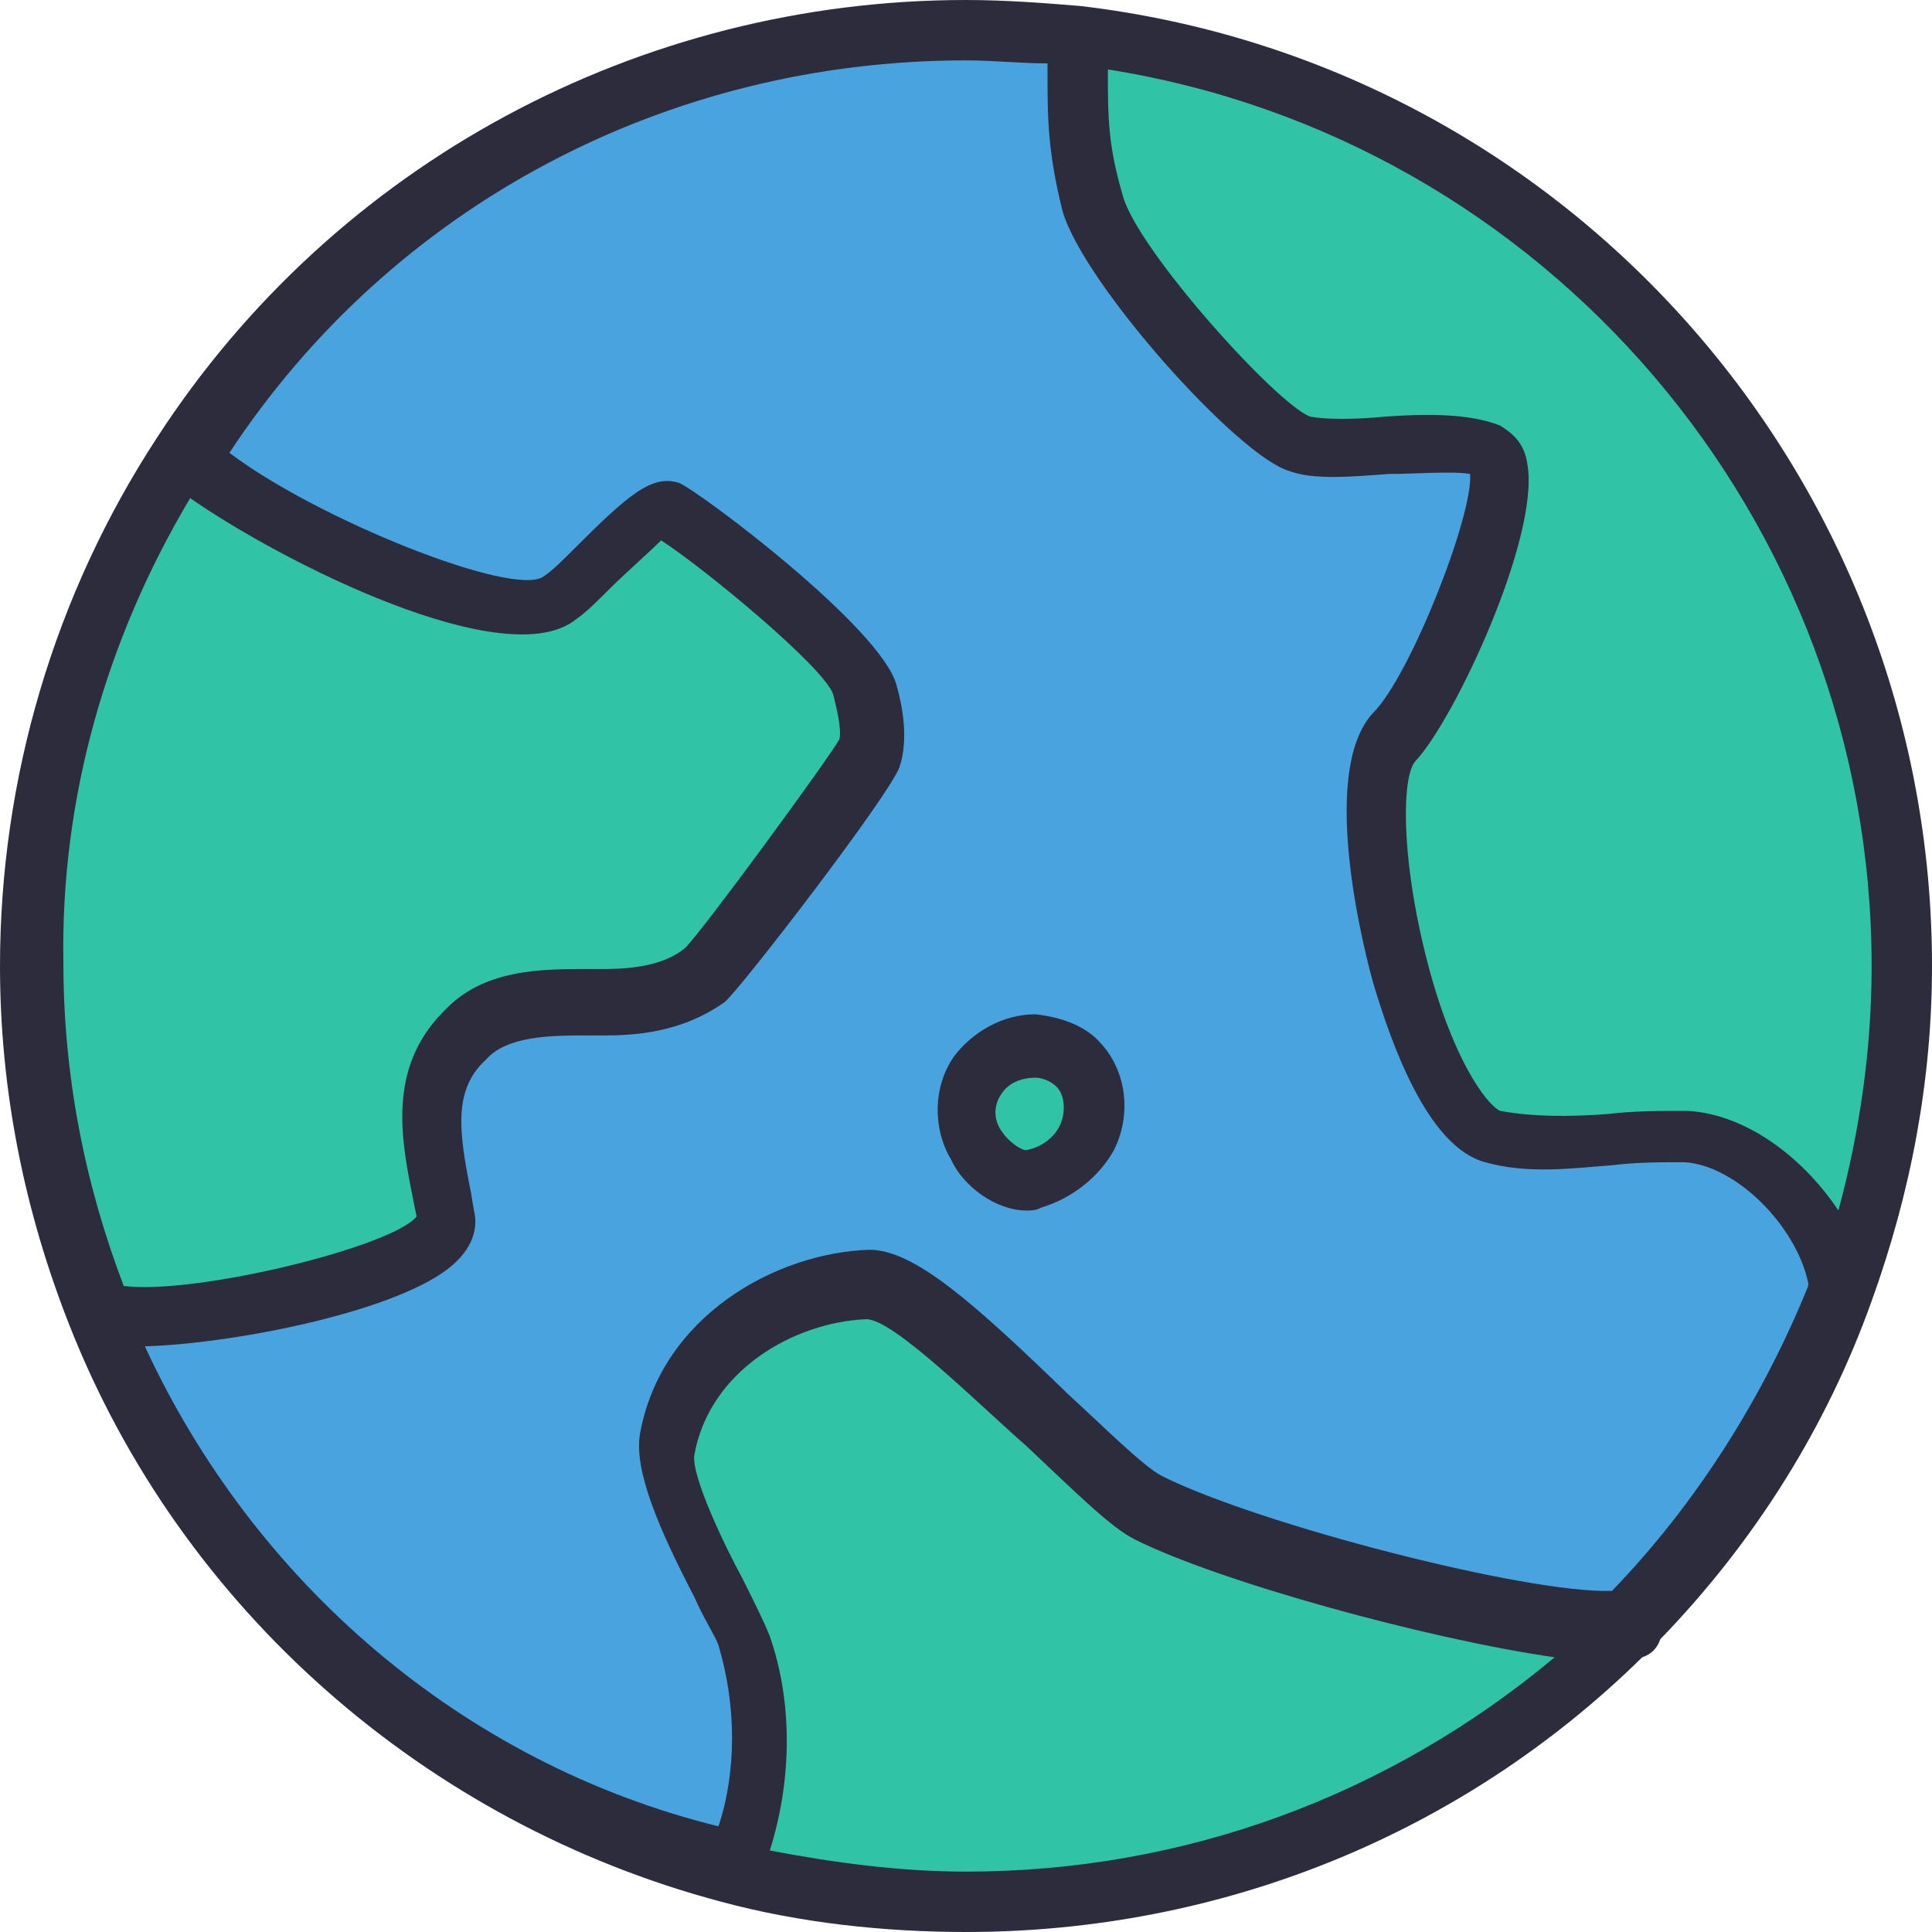
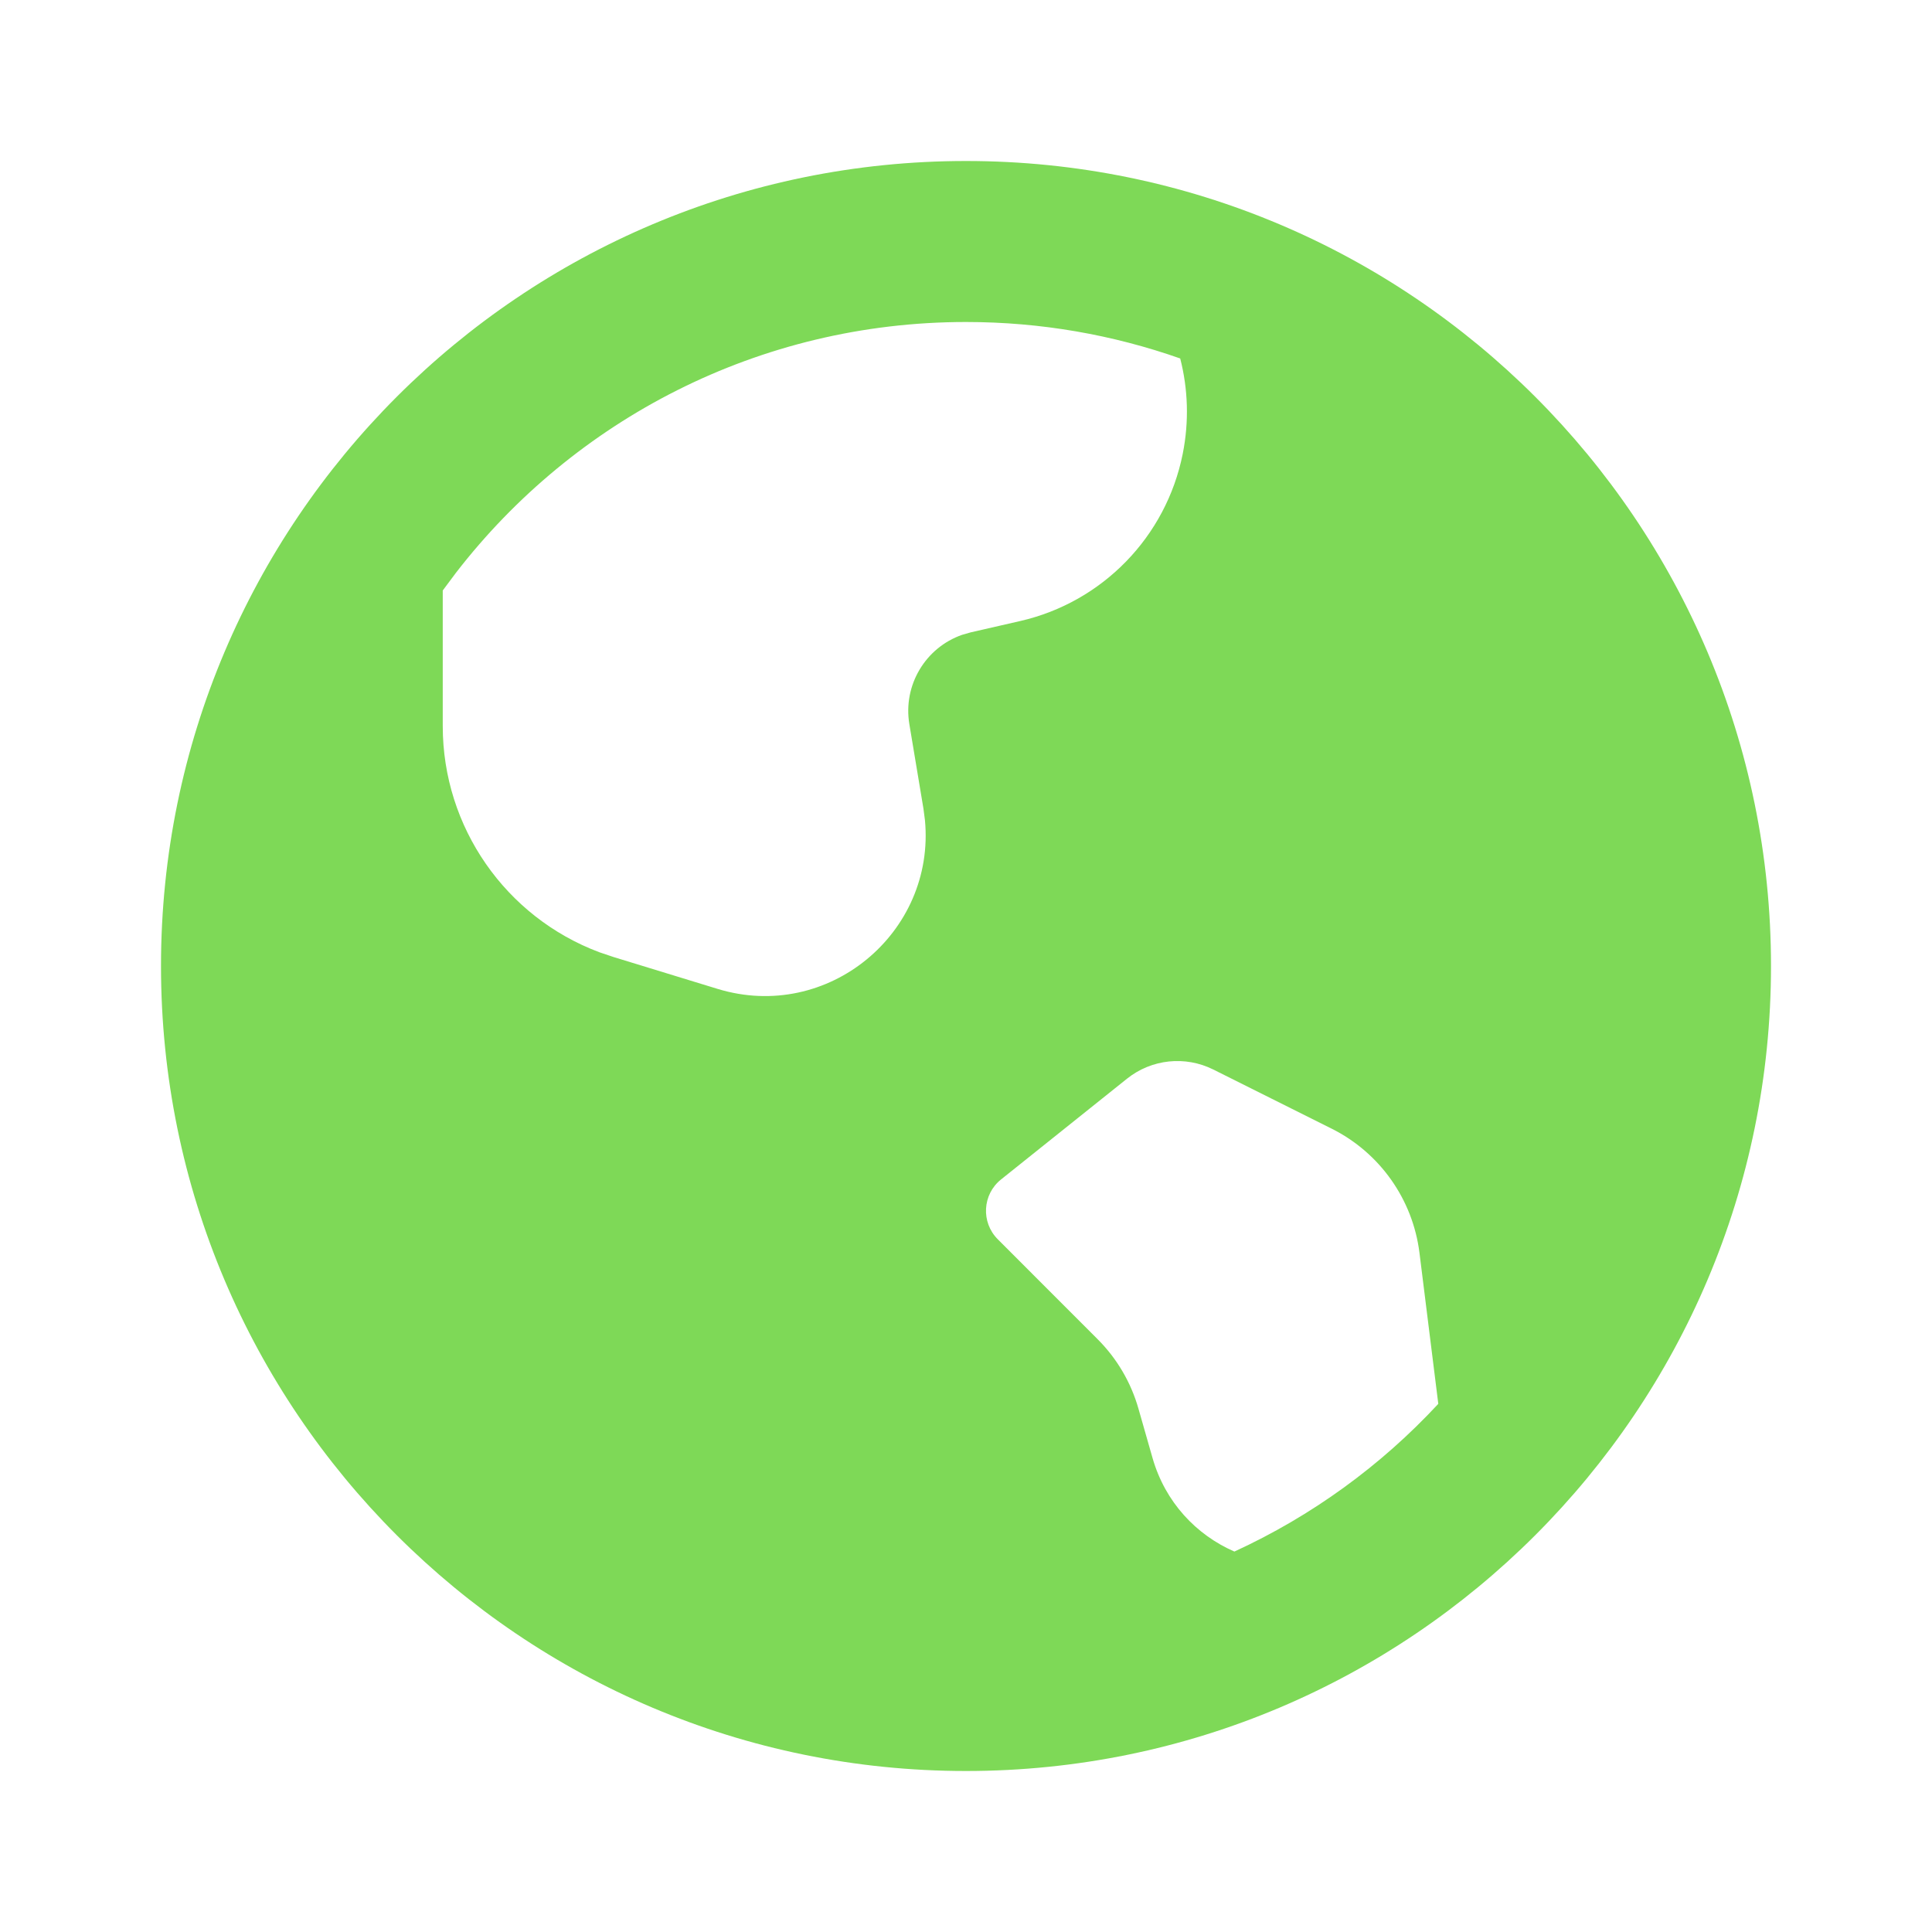
- <svg xmlns="http://www.w3.org/2000/svg" version="1.1" id="Layer_1" x="0px" y="0px" viewBox="0 0 64 64" enable-background="new 0 0 64 64" xml:space="preserve">
-   <g>
-     <g id="XMLID_2_">
-       <g>
-         <g>
-           <path fill="#31C3A6" d="M63,32c0,3.8-0.7,7.4-1.9,10.7l-0.2-0.1c-0.4-2.3-2.9-4.8-5-4.9c-2.1-0.1-4.3,0.5-6.4,0      c-2.5-0.6-5.1-11.3-3.3-13.2c1.4-1.5,4.5-8.8,3.1-9.4c-1.4-0.6-4.8,0.2-6.3-0.3c-1.3-0.4-6.2-5.8-6.8-8      c-0.7-2.3-0.5-3.2-0.5-5.6v0C51.1,3,63,16.1,63,32z" />
-         </g>
-         <g>
-           <path fill="#49A3DF" d="M60.9,42.6l0.2,0.1C59.5,47,57,50.8,53.9,54c-2.6,0.3-12.4-2.2-15.8-3.9c-1.8-0.9-7.4-7.5-9.3-7.4      c-2.9,0.1-6,2.1-6.7,5.3c-0.3,1.5,2.1,5.3,2.5,6.5c0.8,2.4,0.7,5.2-0.4,7.5l0,0c-9.5-2.5-17.3-9.4-20.9-18.5h0      c2,0.6,11.8-1.2,11.4-3.2c-0.4-2.1-1.1-4.2,0.6-6c1.2-1.2,3.2-1,4.7-1.1c1.1,0,2.4-0.2,3.3-0.9c0.5-0.4,5.2-6.7,5.4-7.3      c0.2-0.6,0-1.5-0.1-2.1c-0.3-1.4-6-5.8-6.6-6c-0.5-0.2-2.6,2.1-3.5,2.9C16.7,21.2,8.4,17.2,6,15.1C11.6,6.6,21.1,1,32,1      c1.2,0,2.5,0.1,3.7,0.2v0c0,2.3-0.2,3.3,0.5,5.6c0.6,2.2,5.5,7.5,6.8,8c1.4,0.5,4.9-0.3,6.3,0.3c1.4,0.6-1.7,7.9-3.1,9.4      c-1.8,1.9,0.8,12.6,3.3,13.2c2.1,0.5,4.3-0.1,6.4,0C58,37.9,60.5,40.3,60.9,42.6z M36,37.7c0.4-0.8,0.3-1.8-0.3-2.4      c-0.4-0.4-0.9-0.6-1.4-0.6c-0.8,0-1.5,0.3-1.9,1c-0.4,0.7-0.5,1.7,0,2.4c0.3,0.5,1.2,1.2,1.9,1.1C34.9,38.9,35.6,38.4,36,37.7z" />
-         </g>
-         <g>
-           <path fill="#31C3A6" d="M38,50.1c3.4,1.7,13.2,4.2,15.8,3.9c-5.6,5.6-13.3,9-21.9,9c-2.7,0-5.4-0.3-7.9-1l0,0      c1.1-2.3,1.2-5.1,0.4-7.5c-0.4-1.2-2.8-5-2.5-6.5c0.6-3.2,3.8-5.2,6.7-5.3C30.7,42.6,36.3,49.2,38,50.1z" />
-         </g>
-         <g>
-           <path fill="#31C3A6" d="M35.7,35.3c0.6,0.7,0.7,1.7,0.3,2.4c-0.3,0.7-1,1.2-1.8,1.4c-0.7,0.2-1.6-0.5-1.9-1.1      c-0.4-0.7-0.4-1.7,0-2.4c0.4-0.6,1.2-1,1.9-1C34.8,34.7,35.3,34.9,35.7,35.3z" />
-         </g>
-         <g>
-           <path fill="#31C3A6" d="M28.5,22.9c0.2,0.6,0.4,1.5,0.1,2.1c-0.2,0.6-5,6.9-5.4,7.3c-0.9,0.7-2.2,0.9-3.3,0.9      c-1.5,0-3.5-0.1-4.7,1.1c-1.7,1.7-1,3.9-0.6,6c0.4,2-9.5,3.8-11.4,3.2h0C1.8,40,1,36.1,1,32c0-6.2,1.8-12.1,5-16.9      c2.3,2.1,10.7,6.2,12.4,4.7c0.9-0.8,3-3.1,3.5-2.9C22.5,17.1,28.2,21.5,28.5,22.9z" />
-         </g>
-       </g>
-       <g>
-         <path fill="#2C2C3D" d="M64,32C64,15.8,51.9,2.1,35.8,0.2C34.6,0.1,33.3,0,32,0C21.2,0,11.1,5.4,5.2,14.5C1.8,19.7,0,25.8,0,32     c0,4.1,0.8,8.1,2.3,11.9C6,53.3,14.1,60.4,23.9,63c2.6,0.7,5.4,1,8.1,1c8.4,0,16.4-3.2,22.4-9.1c0.3-0.1,0.5-0.3,0.6-0.6     c3.1-3.2,5.5-7,7-11.2C63.3,39.5,64,35.8,64,32z M6.3,16.5c3,2.1,10.5,5.9,12.8,4c0.3-0.2,0.7-0.6,1.1-1c0.5-0.5,1.3-1.2,1.7-1.6     c1.4,0.9,5.4,4.2,5.7,5.1c0.1,0.4,0.3,1.2,0.2,1.5c-0.4,0.7-4.5,6.3-5.1,6.9c-0.6,0.5-1.5,0.7-2.7,0.7l-0.5,0     c-1.6,0-3.5,0-4.8,1.4c-1.9,1.9-1.4,4.3-1,6.3l0.1,0.5c-0.8,1-7.3,2.6-9.7,2.3c-1.3-3.4-2-7-2-10.7C2,26.5,3.5,21.2,6.3,16.5z      M4.8,44.6c3.1-0.1,8.5-1.2,10.2-2.7c0.8-0.7,0.8-1.4,0.7-1.8l-0.1-0.6c-0.4-2-0.6-3.4,0.5-4.4c0.7-0.8,2.2-0.8,3.4-0.8l0.6,0     c1.7,0,2.9-0.4,3.9-1.1c0.5-0.4,5.5-6.9,5.8-7.8c0.3-0.9,0.1-2-0.1-2.7c-0.5-1.9-6.5-6.4-7.2-6.7c-0.9-0.3-1.7,0.4-3.5,2.2     c-0.4,0.4-0.7,0.7-1,0.9c-1,0.7-7.5-1.9-10.4-4.1C13,6.8,22.1,2,32,2c0.9,0,1.8,0.1,2.7,0.1c0,0.1,0,0.2,0,0.2     c0,1.6,0,2.7,0.5,4.7c0.7,2.4,5.8,8.1,7.5,8.6c0.8,0.3,2,0.2,3.3,0.1c0.9,0,2.1-0.1,2.7,0c0.1,1.4-2,6.7-3.2,7.9     c-1.9,2-0.2,8.3,0,9c0.6,2,1.8,5.4,3.7,5.9c1.4,0.4,2.9,0.2,4.2,0.1c0.8-0.1,1.6-0.1,2.4-0.1c1.7,0.1,3.7,2.1,4.1,4     c0,0,0,0.1,0,0.1c-1.5,3.7-3.7,7.2-6.5,10.1c-2.8,0.1-11.7-2.2-14.9-3.8c-0.6-0.3-1.9-1.6-3.1-2.7c-3.1-3-5.1-4.8-6.6-4.8     c0,0,0,0,0,0c-3.1,0.1-6.9,2.2-7.6,6.1c-0.2,1.2,0.6,3.1,1.8,5.4c0.3,0.7,0.7,1.3,0.8,1.6c0.6,2,0.6,4.2,0,6     C15.3,58.4,8.4,52.4,4.8,44.6z M25.5,61.3c0.7-2.2,0.8-4.8,0-7.1c-0.2-0.5-0.5-1.1-0.9-1.9c-0.6-1.1-1.7-3.4-1.6-4.1     c0.5-2.8,3.3-4.4,5.7-4.5c0.9,0,3.7,2.8,5.3,4.2c1.7,1.6,2.8,2.7,3.6,3.1c2.8,1.4,9.7,3.3,13.9,3.9C46,59.5,39.2,62,32,62     C29.8,62,27.6,61.7,25.5,61.3z M60.9,40.1c-1.2-1.8-3.1-3.2-5-3.3c-0.9,0-1.8,0-2.6,0.1C52,37,50.8,37,49.7,36.8     c-0.3-0.1-1.4-1.3-2.3-4.5c-1-3.6-1-6.6-0.5-7.1c1.3-1.4,4.1-7.4,3.7-9.8c-0.1-0.8-0.6-1.1-0.9-1.3c-1-0.4-2.4-0.4-3.8-0.3     c-1,0.1-2,0.1-2.5,0c-1.1-0.4-5.7-5.5-6.2-7.3c-0.5-1.7-0.5-2.6-0.5-4.2c0,0,0,0,0,0C51.2,4.6,62,17.2,62,32     C62,34.8,61.6,37.5,60.9,40.1z" />
-         <path fill="#2C2C3D" d="M34,40.1c0.2,0,0.3,0,0.5-0.1c1-0.3,1.9-1,2.4-1.9c0.6-1.2,0.4-2.6-0.4-3.5c-0.5-0.6-1.3-0.9-2.2-1     c-1.1,0-2.1,0.6-2.7,1.4c-0.7,1-0.7,2.4-0.1,3.4C31.9,39.3,33,40.1,34,40.1z M33.2,36.2c0.2-0.3,0.6-0.5,1.1-0.5     c0.2,0,0.5,0.1,0.7,0.3c0.3,0.3,0.3,0.9,0.1,1.3c-0.2,0.4-0.6,0.7-1.1,0.8c-0.2,0-0.6-0.3-0.8-0.6C32.9,37.1,32.9,36.6,33.2,36.2     z" />
+ <svg xmlns="http://www.w3.org/2000/svg" width="800px" height="800px" viewBox="0 0 24 24" version="1.1" fill="#000000">
+   <g id="SVGRepo_bgCarrier" stroke-width="0" />
+   <g id="SVGRepo_tracerCarrier" stroke-linecap="round" stroke-linejoin="round" />
+   <g id="SVGRepo_iconCarrier">
+     <g id="页面-1" stroke="none" stroke-width="1" fill="none" fill-rule="evenodd">
+       <g id="world_2_fill">
+         <path d="M24,0 L24,24 L0,24 L0,0 L24,0 Z M12.593,23.258 L12.582,23.26 L12.511,23.295 L12.492,23.299 L12.492,23.299 L12.477,23.295 L12.406,23.26 C12.396,23.256 12.387,23.259 12.382,23.265 L12.378,23.276 L12.361,23.703 L12.366,23.723 L12.377,23.736 L12.48,23.81 L12.495,23.814 L12.495,23.814 L12.507,23.81 L12.611,23.736 L12.623,23.72 L12.623,23.72 L12.627,23.703 L12.61,23.276 C12.608,23.266 12.601,23.259 12.593,23.258 L12.593,23.258 Z M12.858,23.145 L12.845,23.147 L12.66,23.24 L12.65,23.25 L12.65,23.25 L12.647,23.261 L12.665,23.691 L12.67,23.703 L12.67,23.703 L12.678,23.71 L12.879,23.803 C12.891,23.807 12.902,23.803 12.908,23.795 L12.912,23.781 L12.878,23.167 C12.875,23.155 12.867,23.147 12.858,23.145 L12.858,23.145 Z M12.143,23.147 C12.133,23.142 12.122,23.145 12.116,23.153 L12.11,23.167 L12.076,23.781 C12.075,23.793 12.083,23.802 12.093,23.805 L12.108,23.803 L12.309,23.71 L12.319,23.702 L12.319,23.702 L12.323,23.691 L12.34,23.261 L12.337,23.249 L12.337,23.249 L12.328,23.24 L12.143,23.147 Z" id="MingCute" fill-rule="nonzero"> </path>
+         <path d="M12,2 C17.523,2 22,6.477 22,12 C22,17.523 17.523,22 12,22 C6.477,22 2,17.523 2,12 C2,6.477 6.477,2 12,2 Z M14,13.4 L12.436,14.651 C12.203,14.837 12.184,15.184 12.395,15.395 L13.633,16.634 C13.874,16.874 14.049,17.172 14.142,17.498 L14.317,18.111 C14.475,18.663 14.862,19.068 15.334,19.274 C16.296,18.832 17.156,18.206 17.867,17.439 L17.633,15.562 C17.55,14.899 17.141,14.32 16.543,14.021 L15.072,13.286 C14.723,13.112 14.305,13.156 14,13.4 Z M12,4 C9.422,4 7.128,5.22 5.665,7.114 L5.5,7.335 L5.5,9.02 C5.5,10.276 6.281,11.392 7.445,11.829 L7.623,11.889 L8.913,12.284 C10.286,12.704 11.623,11.587 11.49,10.188 L11.471,10.043 L11.296,8.994 C11.216,8.51 11.498,8.044 11.952,7.886 L12.06,7.855 L12.672,7.715 C13.695,7.481 14.486,6.668 14.692,5.639 C14.773,5.234 14.758,4.831 14.661,4.453 C13.828,4.16 12.933,4 12,4 Z" id="形状" fill="#7ed957" fill-rule="nonzero"> </path>
      </g>
    </g>
  </g>
</svg>
